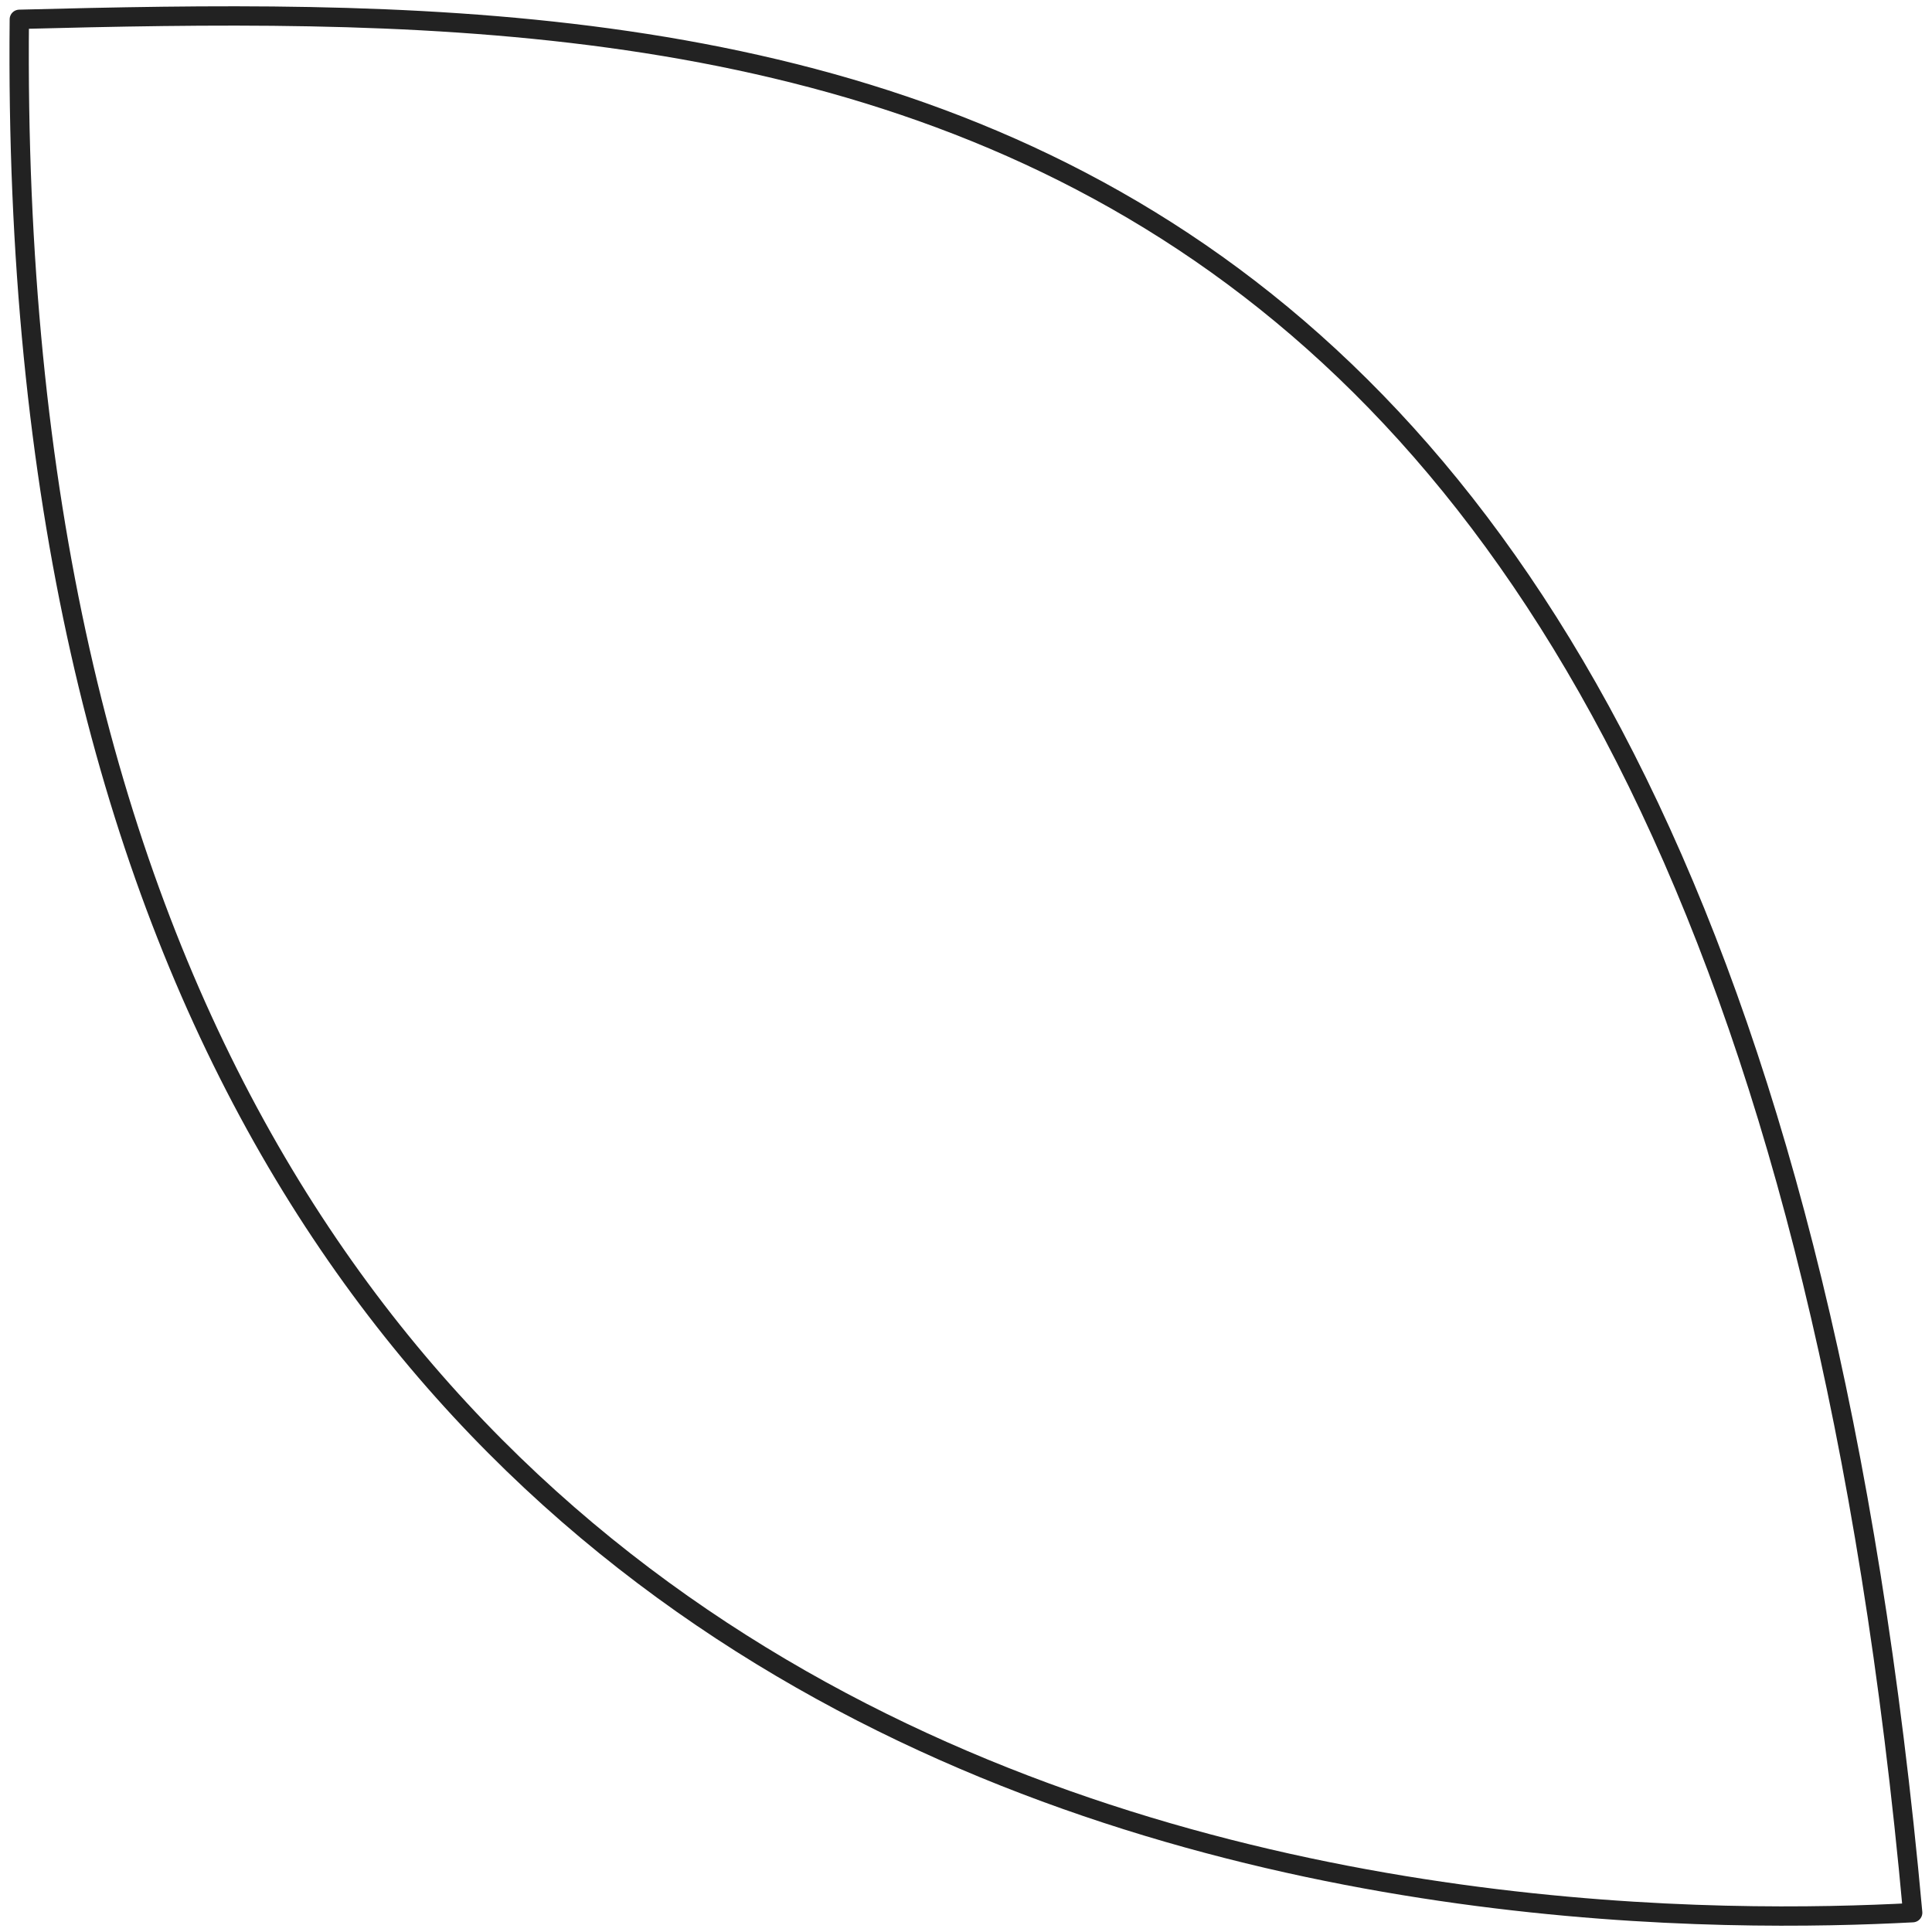
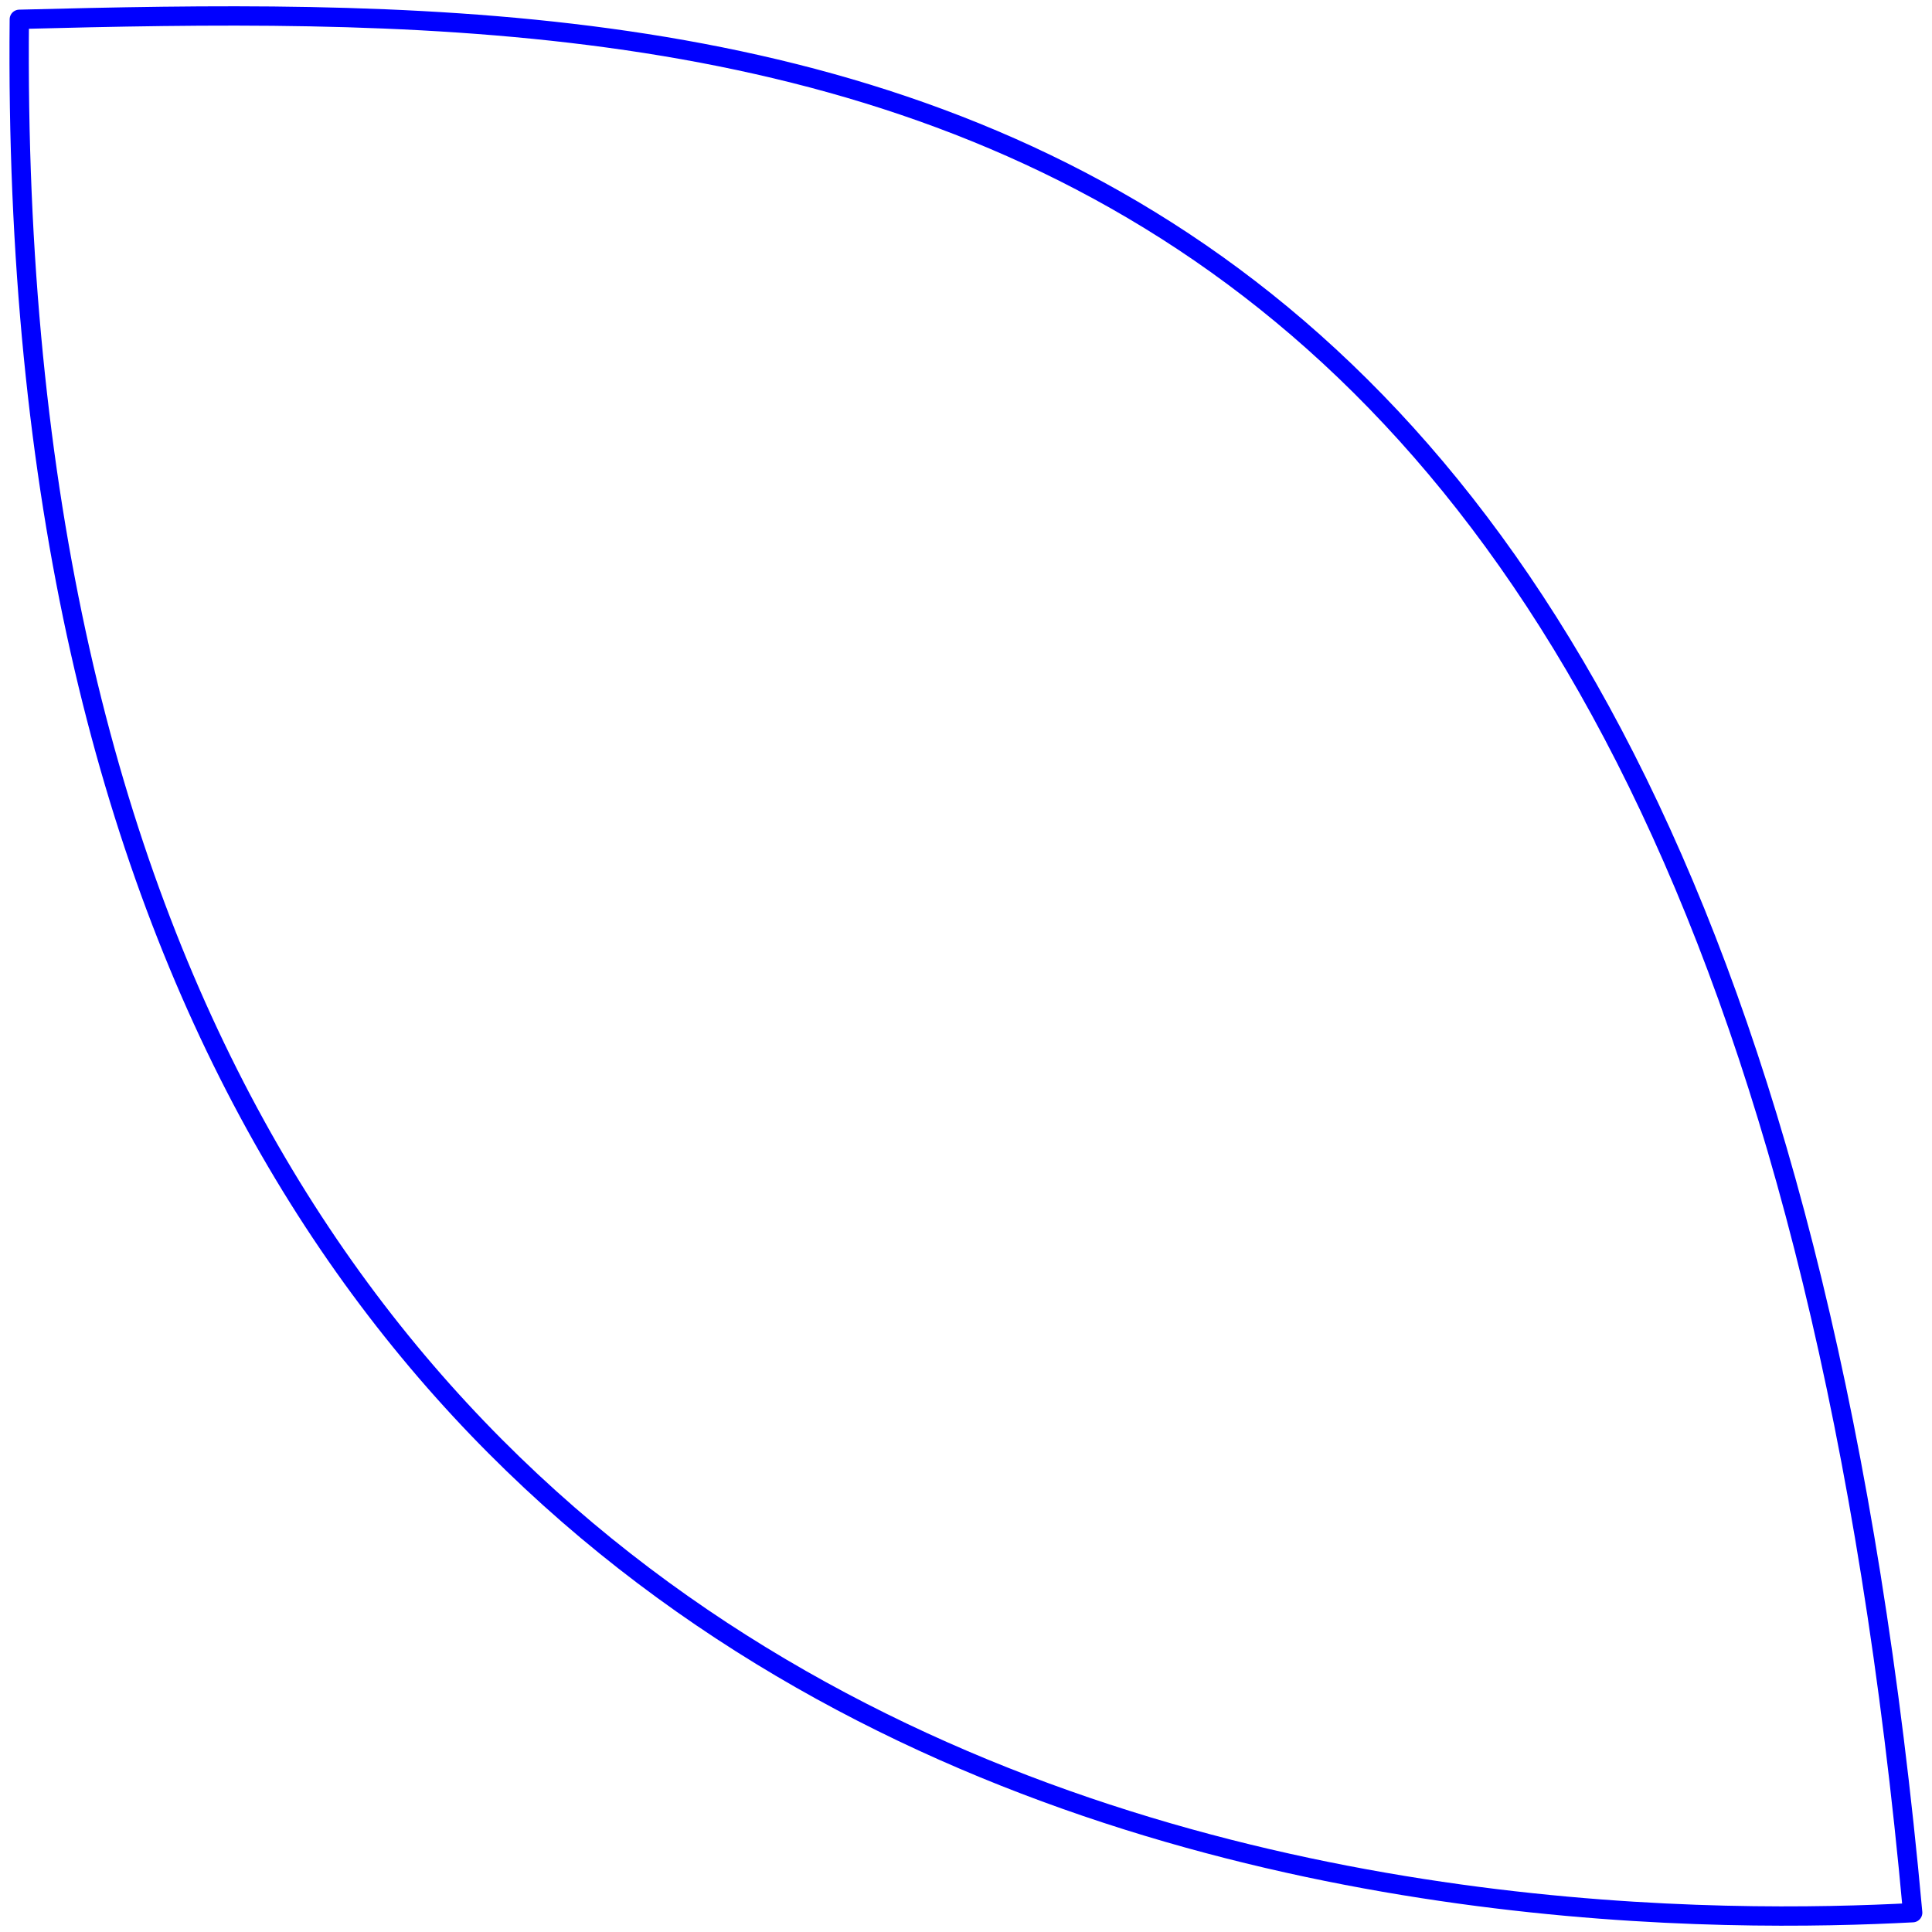
- <svg width="100" height="100" viewBox="0 0 100 100" stroke-linecap="round" fill="none">
-   <style type="text/css">
- 		path {
- 		stroke: #222222;
- 		}
- 		@media (prefers-color-scheme: dark) {
- 		path {
- 		stroke: #eaebed;
- 		}
- 		}
- 	</style>
-   <path d="M 1,1 C 40,0 90,0 99,99 M 99,99 C 80,100 0,100 1,1" />
+ <svg xmlns="http://www.w3.org/2000/svg" width="100" height="100" viewBox="0 0 100 100" stroke-linecap="round" fill="none" stroke="blue" xml:space="preserve">
+   <path d="M 1,1 C 40,0 90,0 99,99 M 99,99 C 80,100 0,100 1,1" vector-effect="non-scaling-stroke" />
</svg>
